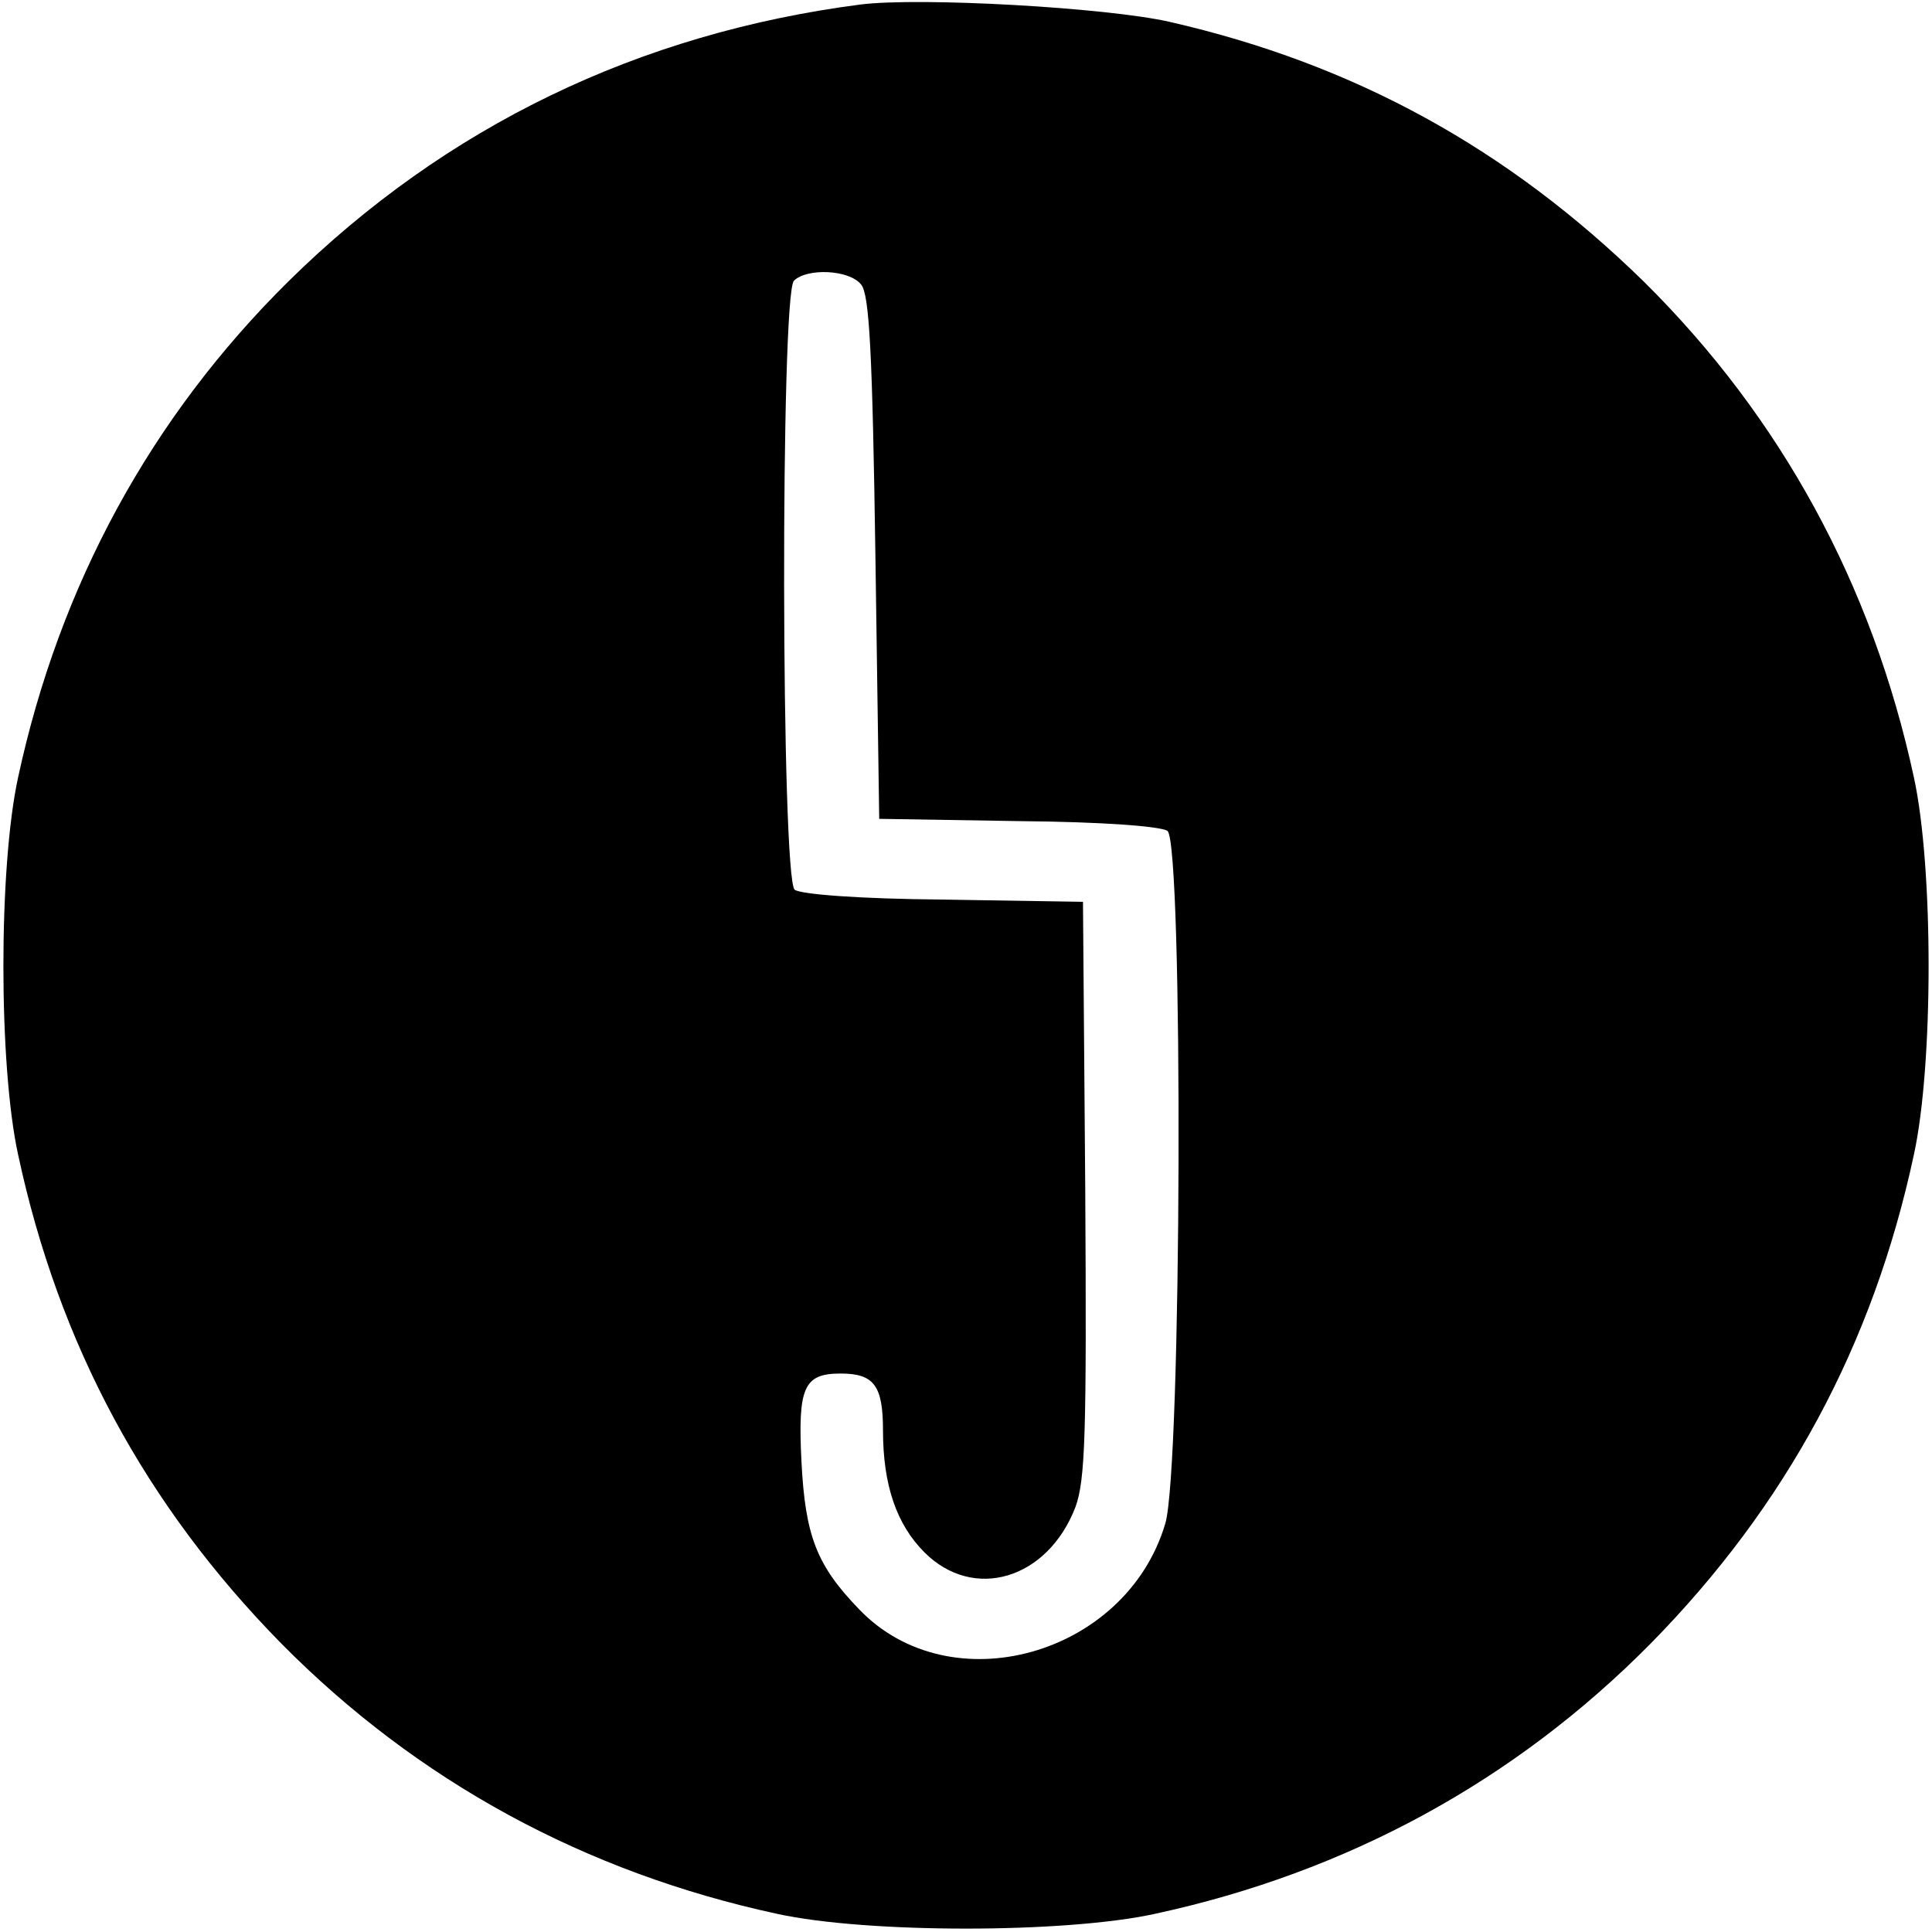
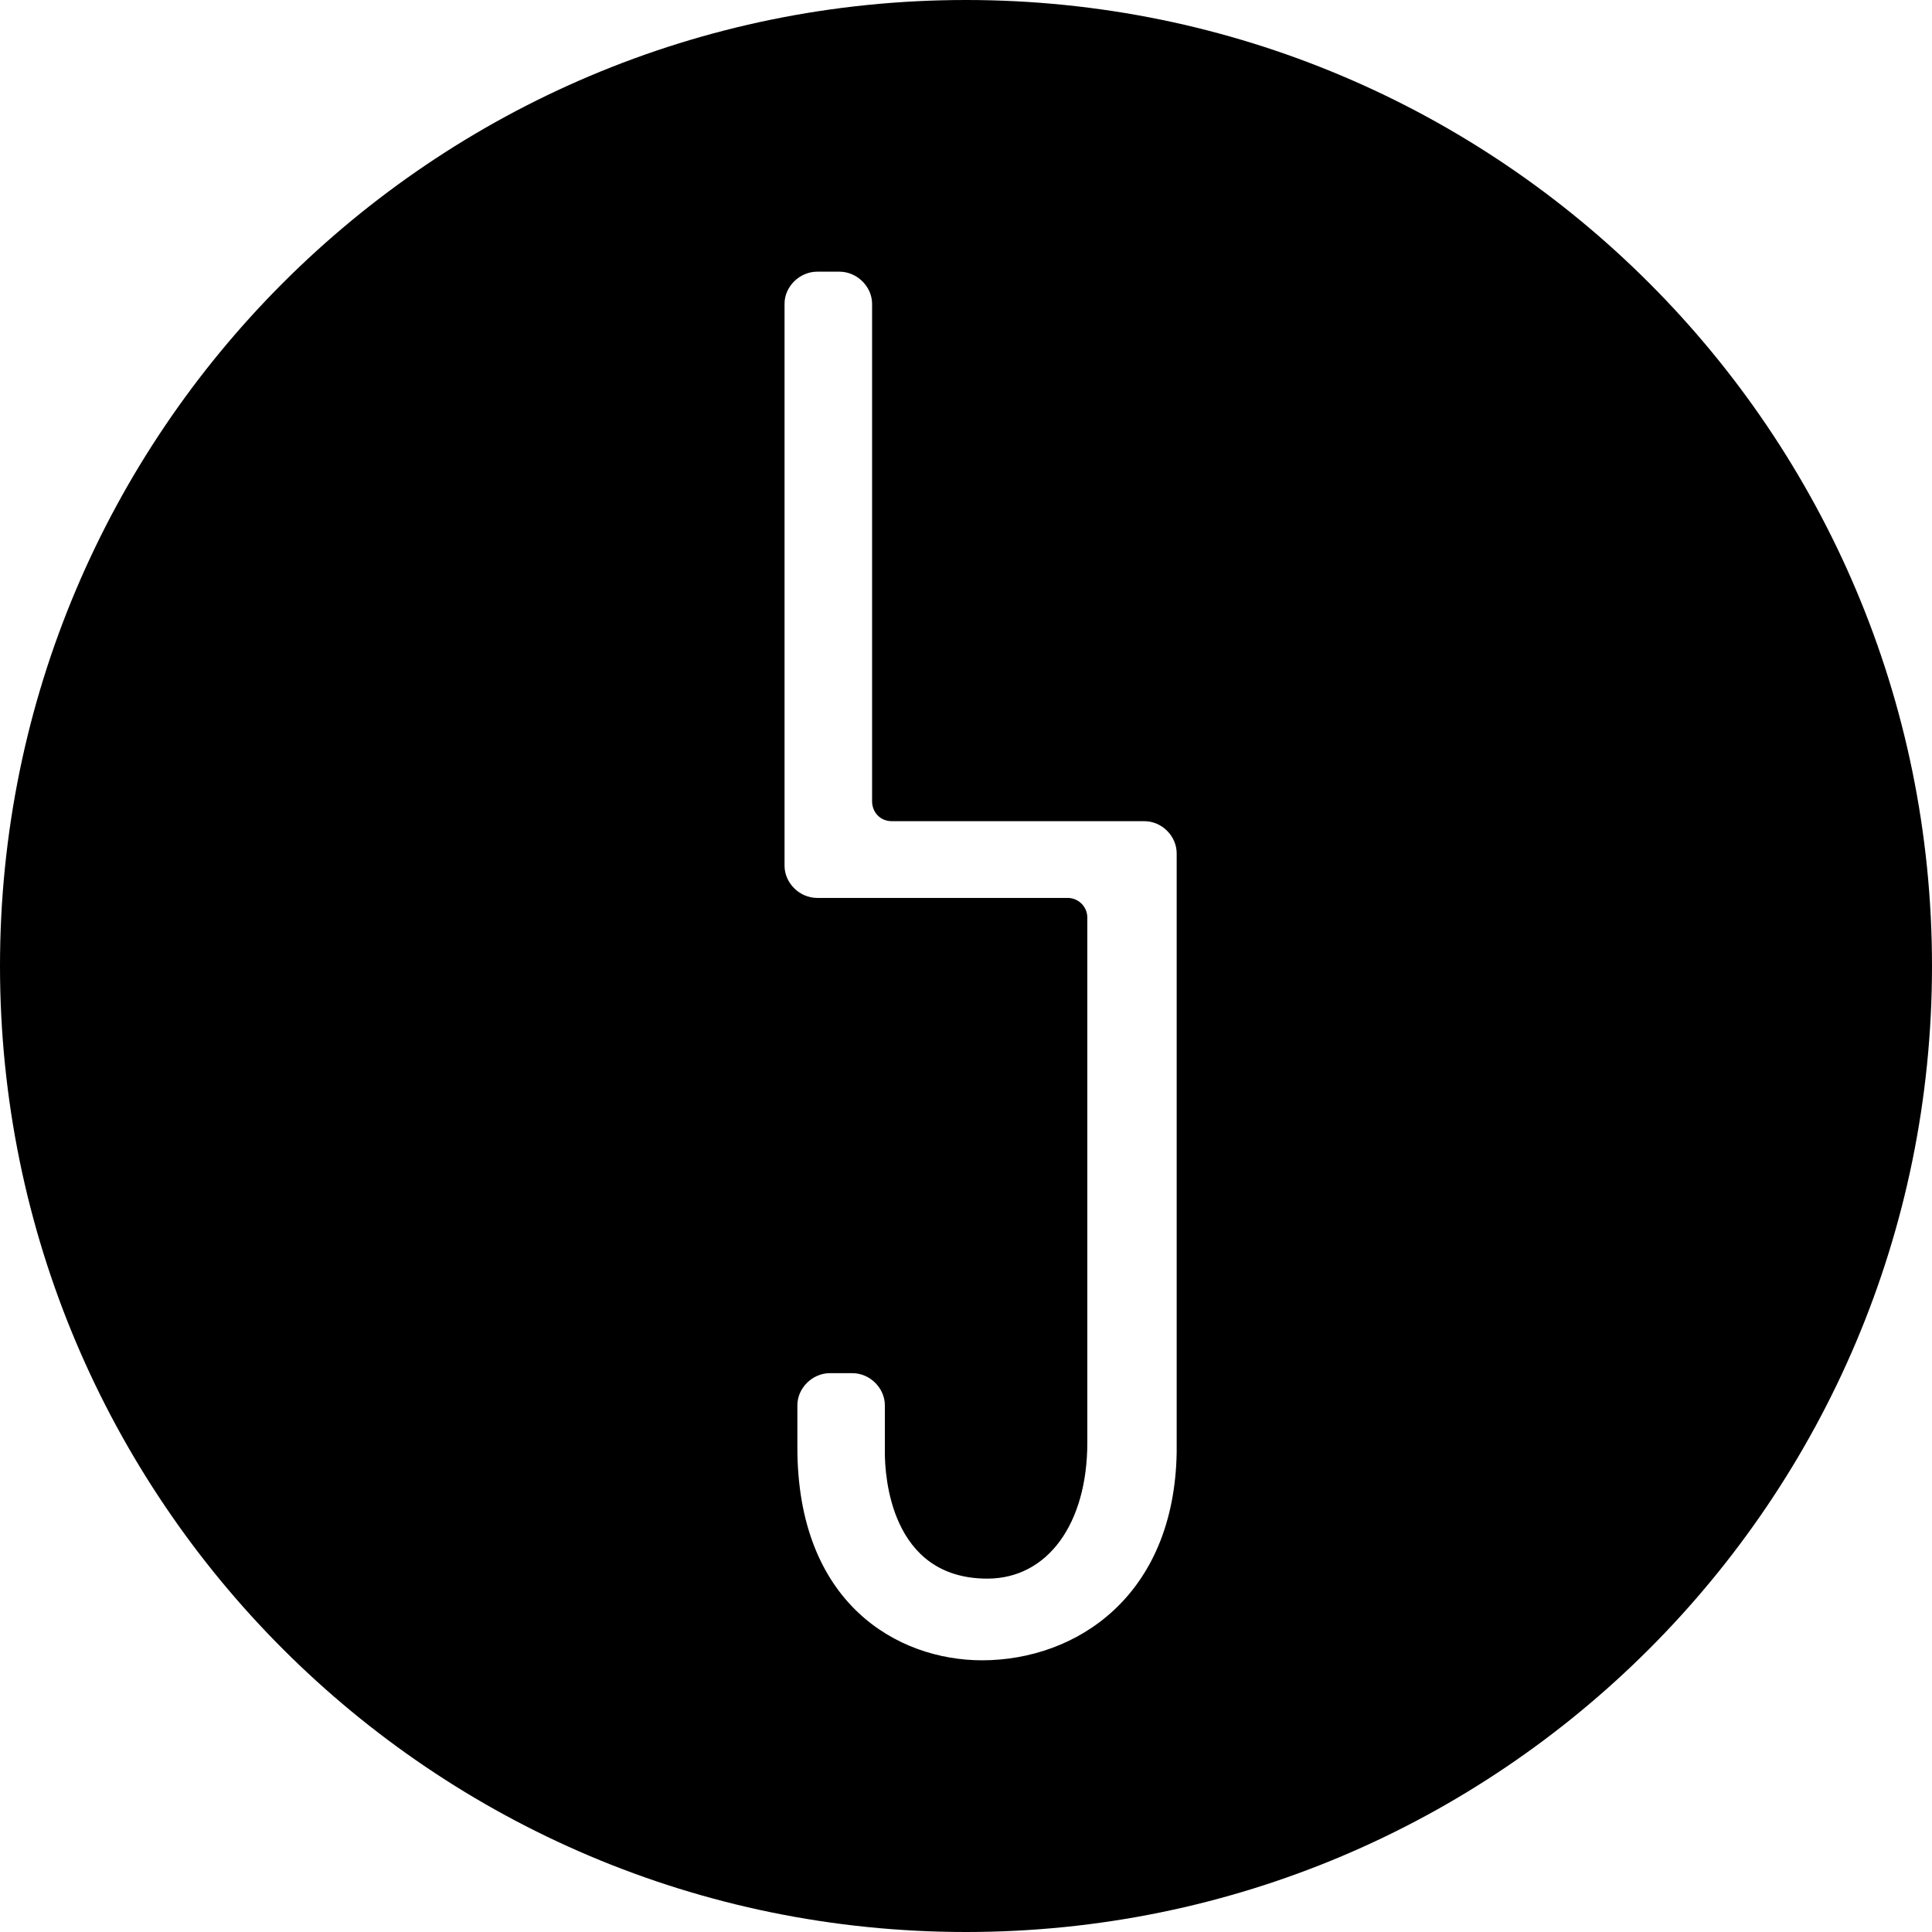
- <svg xmlns="http://www.w3.org/2000/svg" version="1" viewBox="0 0 256 256">
-   <path d="M114 .6C84.7 4.4 59.1 16.7 38.2 37.3 20 55.3 7.9 77.5 2.4 103c-2.6 11.9-2.6 38.1 0 50 5.4 25.2 16.9 46.5 34.9 64.8 18 18.2 40.2 30.3 65.7 35.8 11.9 2.6 38.1 2.6 50 0 25.5-5.5 47.7-17.6 65.7-35.8 18-18.3 29.5-39.6 34.9-64.8 2.6-11.9 2.6-38.1 0-50-5.5-25.5-17.6-47.7-35.8-65.7-18-17.6-38.3-28.8-62.8-34.4-8.3-1.9-33.1-3.3-41-2.3zm.1 37.1c1.1 1.3 1.5 8.9 1.9 36.2l.5 34.6 18.4.3c11.5.1 18.9.7 19.8 1.3 2.1 1.8 1.9 84.6-.3 91.8-5.2 17.5-28.5 24-40.6 11.3-5.6-5.8-7.1-9.7-7.6-19.5-.5-9.9.3-11.7 5.2-11.7 4.4 0 5.6 1.6 5.6 7.5 0 7.3 1.8 12.5 5.5 16.2 6.5 6.5 16.3 3.6 20-6 1.3-3.6 1.5-9.4 1.3-42.2l-.3-38-18.4-.3c-11.5-.1-18.9-.7-19.8-1.3-1.8-1.6-1.9-78.9-.1-80.7 1.7-1.7 7.3-1.5 8.9.5z" />
+ <svg xmlns="http://www.w3.org/2000/svg" viewBox="0 0 64 64">
+   <path d="M32 64c17.674 0 32-14.326 32-32S49.674 0 32 0 0 14.326 0 32s14.326 32 32 32zm.54-9c-2.814 0-6.126-1.886-6.126-7.052v-1.394c0-.574.497-1.066 1.076-1.066h.746c.58 0 1.076.492 1.076 1.066v1.558c0 .738.166 4.182 3.395 4.182 1.987 0 3.312-1.804 3.312-4.51V30.4a.652.652 0 0 0-.67-.655h-8.28c-.58 0-1.08-.492-1.08-1.066V10.06c0-.568.5-1.06 1.08-1.06h.74c.58 0 1.08.492 1.08 1.066v16.48c0 .33.24.657.66.657h8.36c.58 0 1.07.492 1.07 1.066v19.84C38.9 52.86 35.67 55 32.52 55z" />
</svg>
